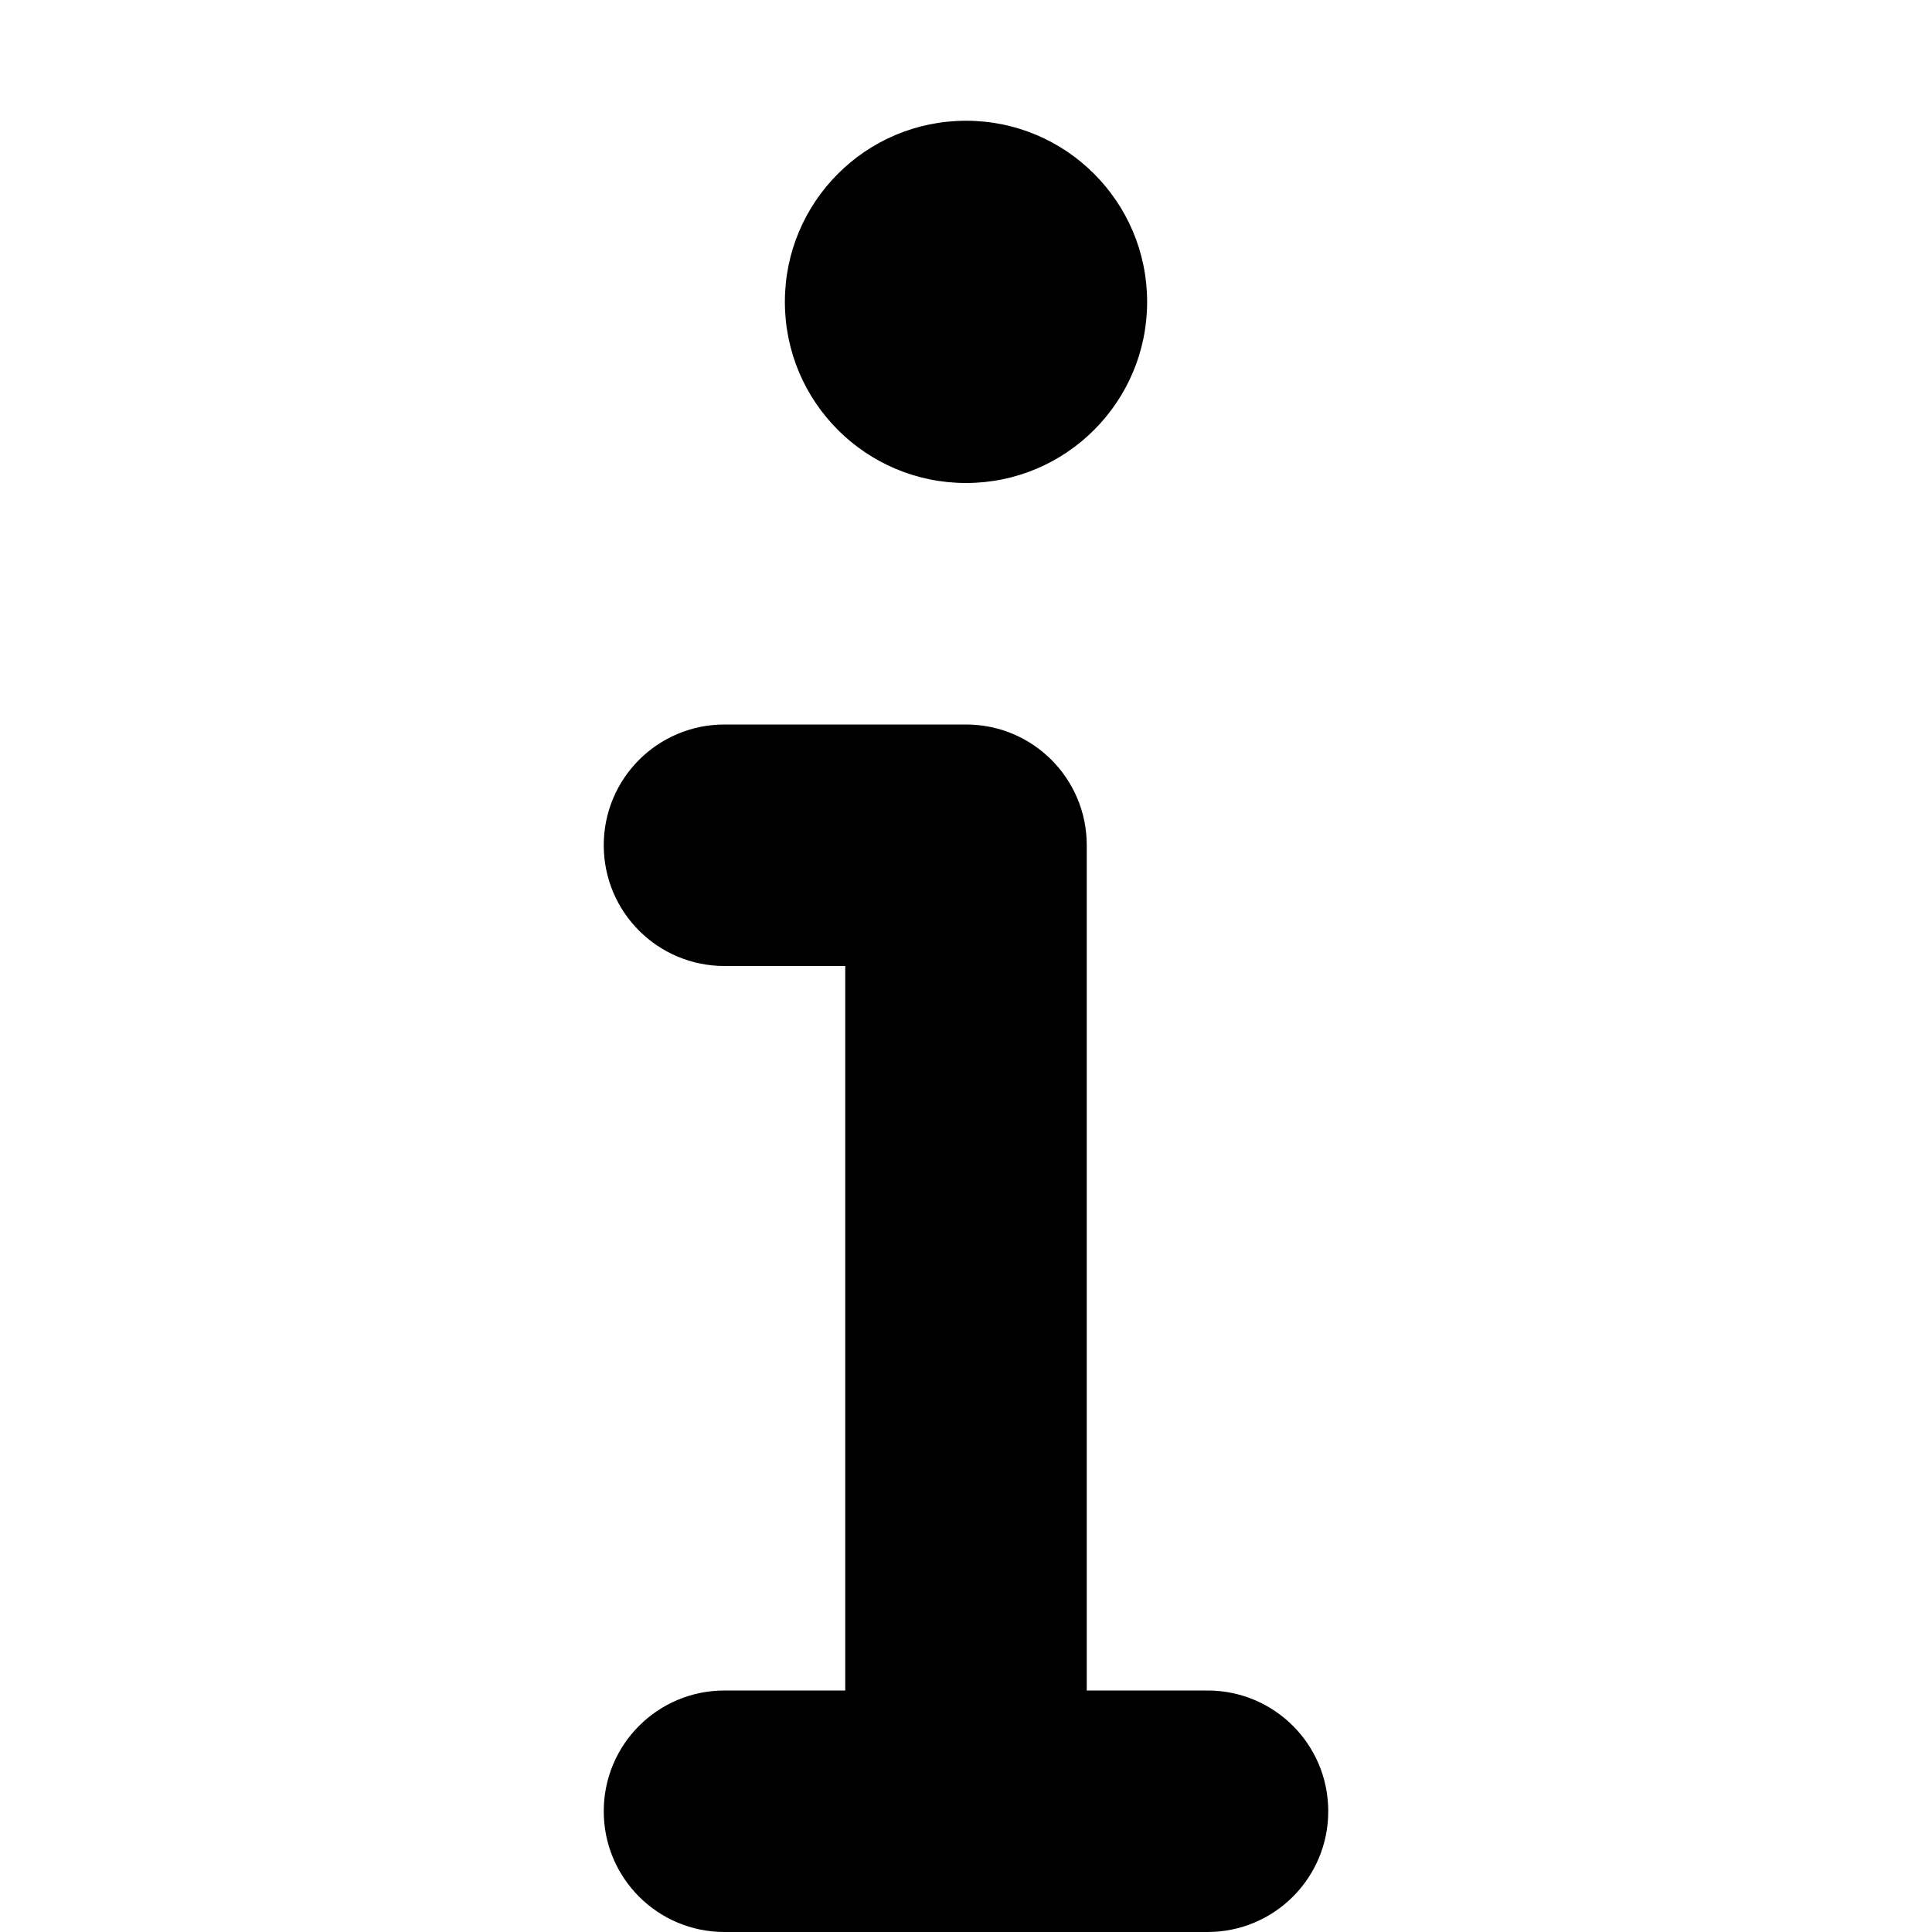
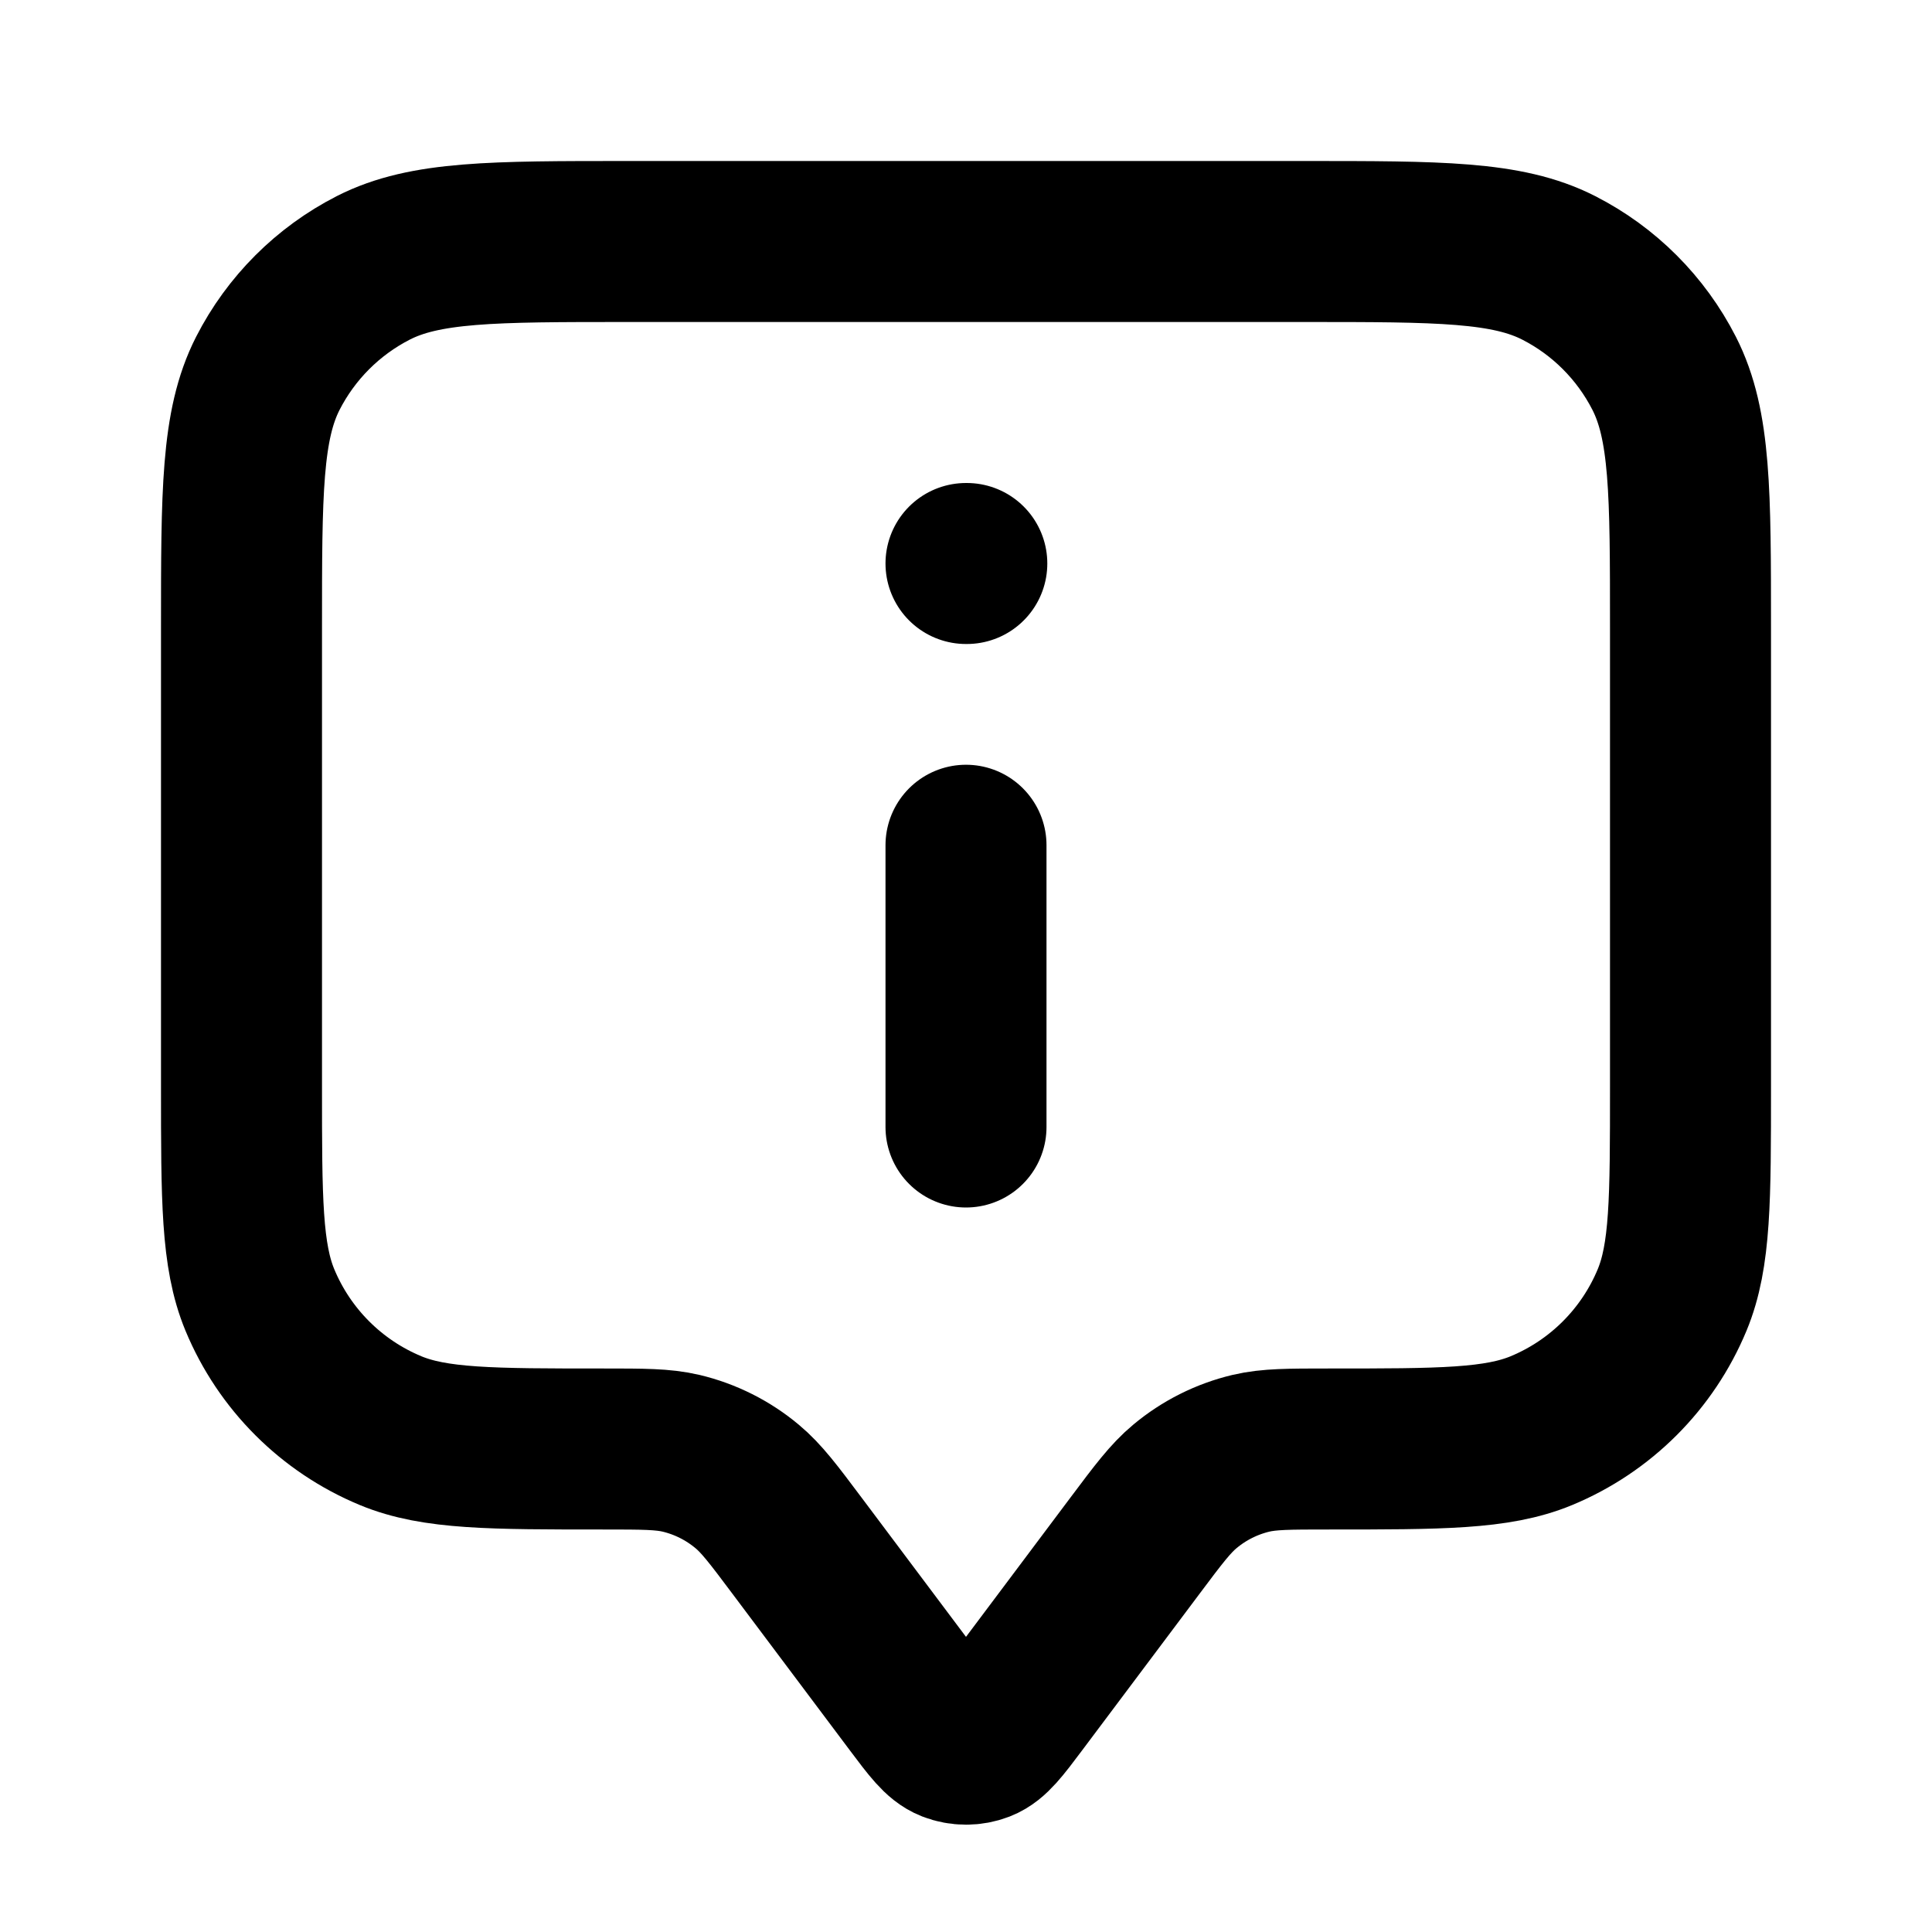
- <svg xmlns="http://www.w3.org/2000/svg" viewBox="0 0 192 512" width="14" height="14">!Font Awesome Free 6.7.2 by @fontawesome - https://fontawesome.com License - https://fontawesome.com/license/free Copyright 2025 Fonticons, Inc.<path d="M48 80a48 48 0 1 1 96 0A48 48 0 1 1 48 80zM0 224c0-17.7 14.3-32 32-32l64 0c17.7 0 32 14.3 32 32l0 224 32 0c17.7 0 32 14.3 32 32s-14.3 32-32 32L32 512c-17.7 0-32-14.3-32-32s14.3-32 32-32l32 0 0-192-32 0c-17.7 0-32-14.3-32-32z" />
+ <svg xmlns="http://www.w3.org/2000/svg" width="16" height="16" viewBox="0 0 24 24" fill="none">
+   <path d="M12 14V10.5M12 7H12.01M9.9 19.2L11.36 21.147C11.577 21.436 11.686 21.581 11.819 21.633C11.935 21.678 12.065 21.678 12.181 21.633C12.314 21.581 12.423 21.436 12.64 21.147L14.1 19.2C14.393 18.809 14.54 18.614 14.719 18.465C14.957 18.266 15.238 18.125 15.54 18.053C15.767 18 16.011 18 16.5 18C17.898 18 18.597 18 19.148 17.772C19.883 17.467 20.467 16.883 20.772 16.148C21 15.597 21 14.898 21 13.5V7.8C21 6.12 21 5.28 20.673 4.638C20.385 4.074 19.927 3.615 19.362 3.327C18.72 3 17.88 3 16.2 3H7.8C6.12 3 5.28 3 4.638 3.327C4.074 3.615 3.615 4.074 3.327 4.638C3 5.28 3 6.12 3 7.8V13.5C3 14.898 3 15.597 3.228 16.148C3.533 16.883 4.117 17.467 4.852 17.772C5.403 18 6.102 18 7.5 18C7.989 18 8.233 18 8.46 18.053C8.762 18.125 9.043 18.266 9.281 18.465C9.46 18.614 9.607 18.809 9.9 19.2Z" stroke="currentColor" stroke-width="2" stroke-linecap="round" stroke-linejoin="round" />
</svg>
